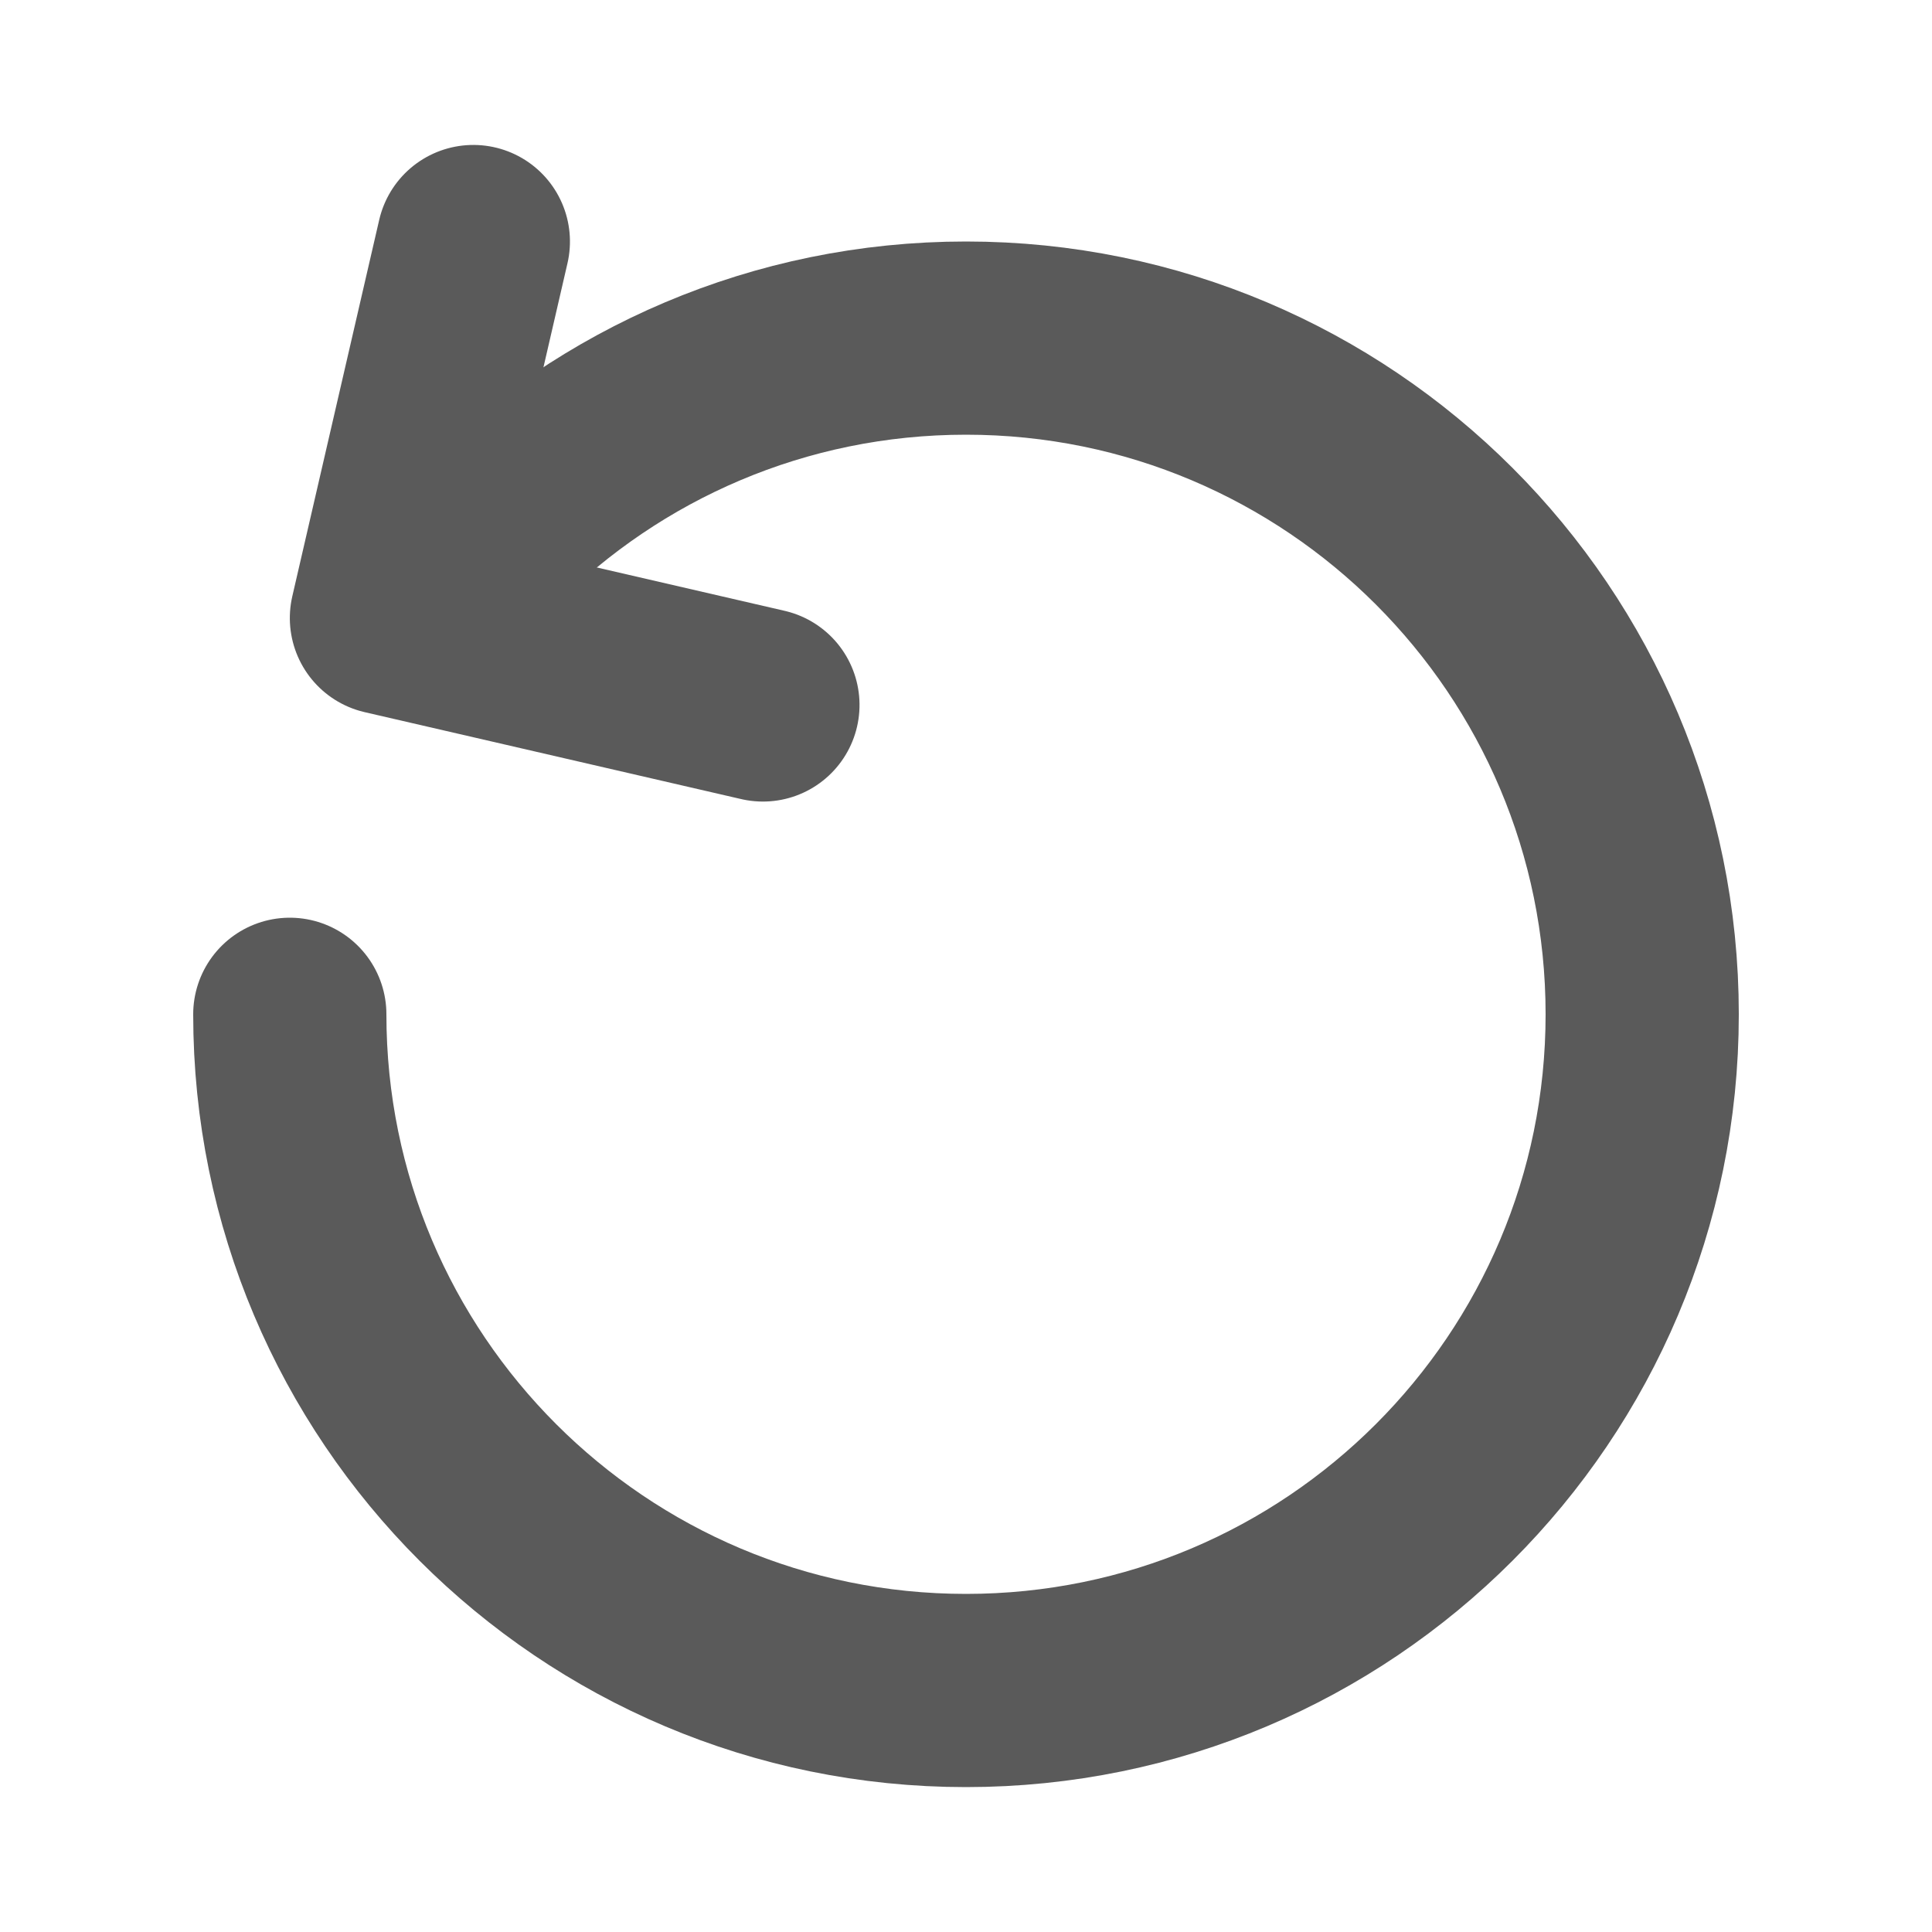
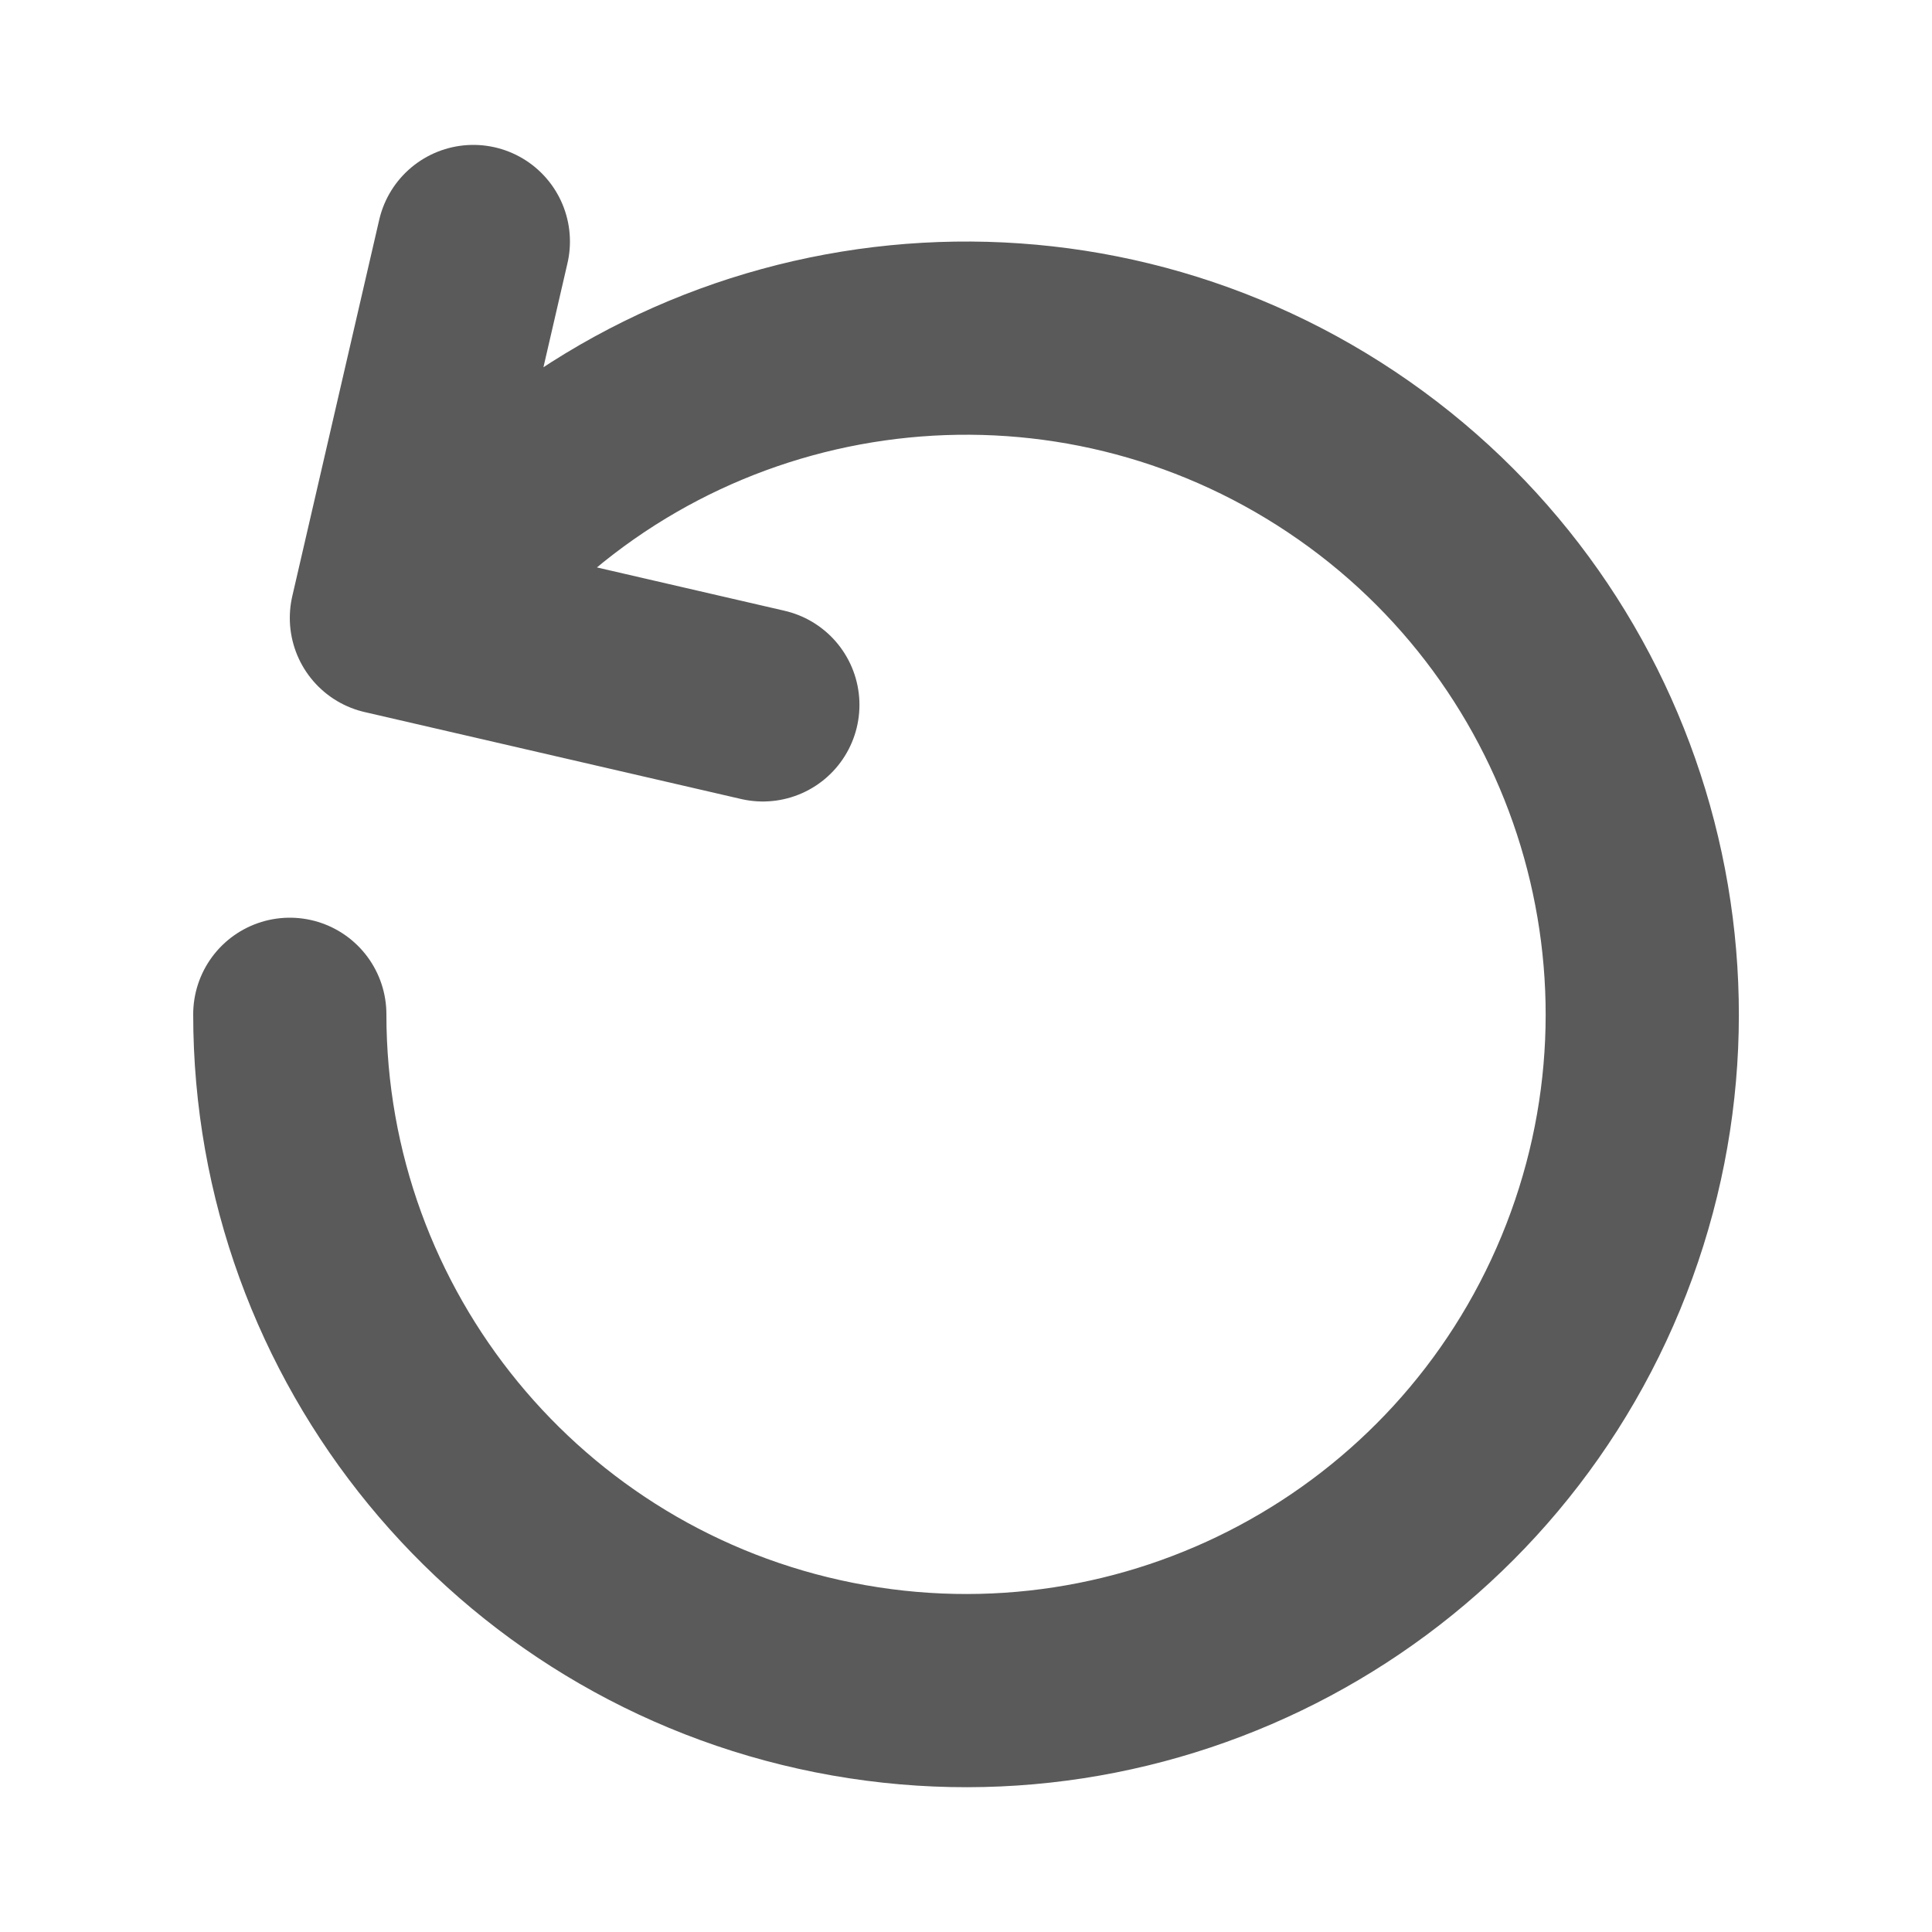
- <svg xmlns="http://www.w3.org/2000/svg" width="20px" height="20px" viewBox="0 0 20 20" version="1.1">
-   <g id="icon/repeat" stroke="none" stroke-width="1" fill="none" fill-rule="evenodd" stroke-linecap="round" stroke-linejoin="round">
-     <g id="Group" transform="translate(3, 2.5)" fill-rule="nonzero" stroke="#5A5A5A" stroke-width="2">
-       <path d="M0,8 C0,11.866 3.134,15 7,15 C10.866,15 14,11.866 14,8 C14,4.134 10.866,1 7,1 C5.065,1 3.314,1.785 2.047,3.054" id="Path" />
-       <polyline id="Path-12" transform="translate(3.398642, 2.398642) rotate(13) translate(-3.398642, -2.398642) " points="5.399 4.399 1.399 4.399 1.399 0.399" />
-     </g>
+ <svg xmlns="http://www.w3.org/2000/svg" viewBox="0 0 20 20">
+   <g fill-rule="nonzero" stroke="#5A5A5A" stroke-width="2" fill="none" stroke-linecap="round" stroke-linejoin="round">
+     <path d="M3 10.5a7 7 0 1 0 2.047-4.946M7.897 7.297L4 6.397 4.9 2.5" />
  </g>
</svg>
